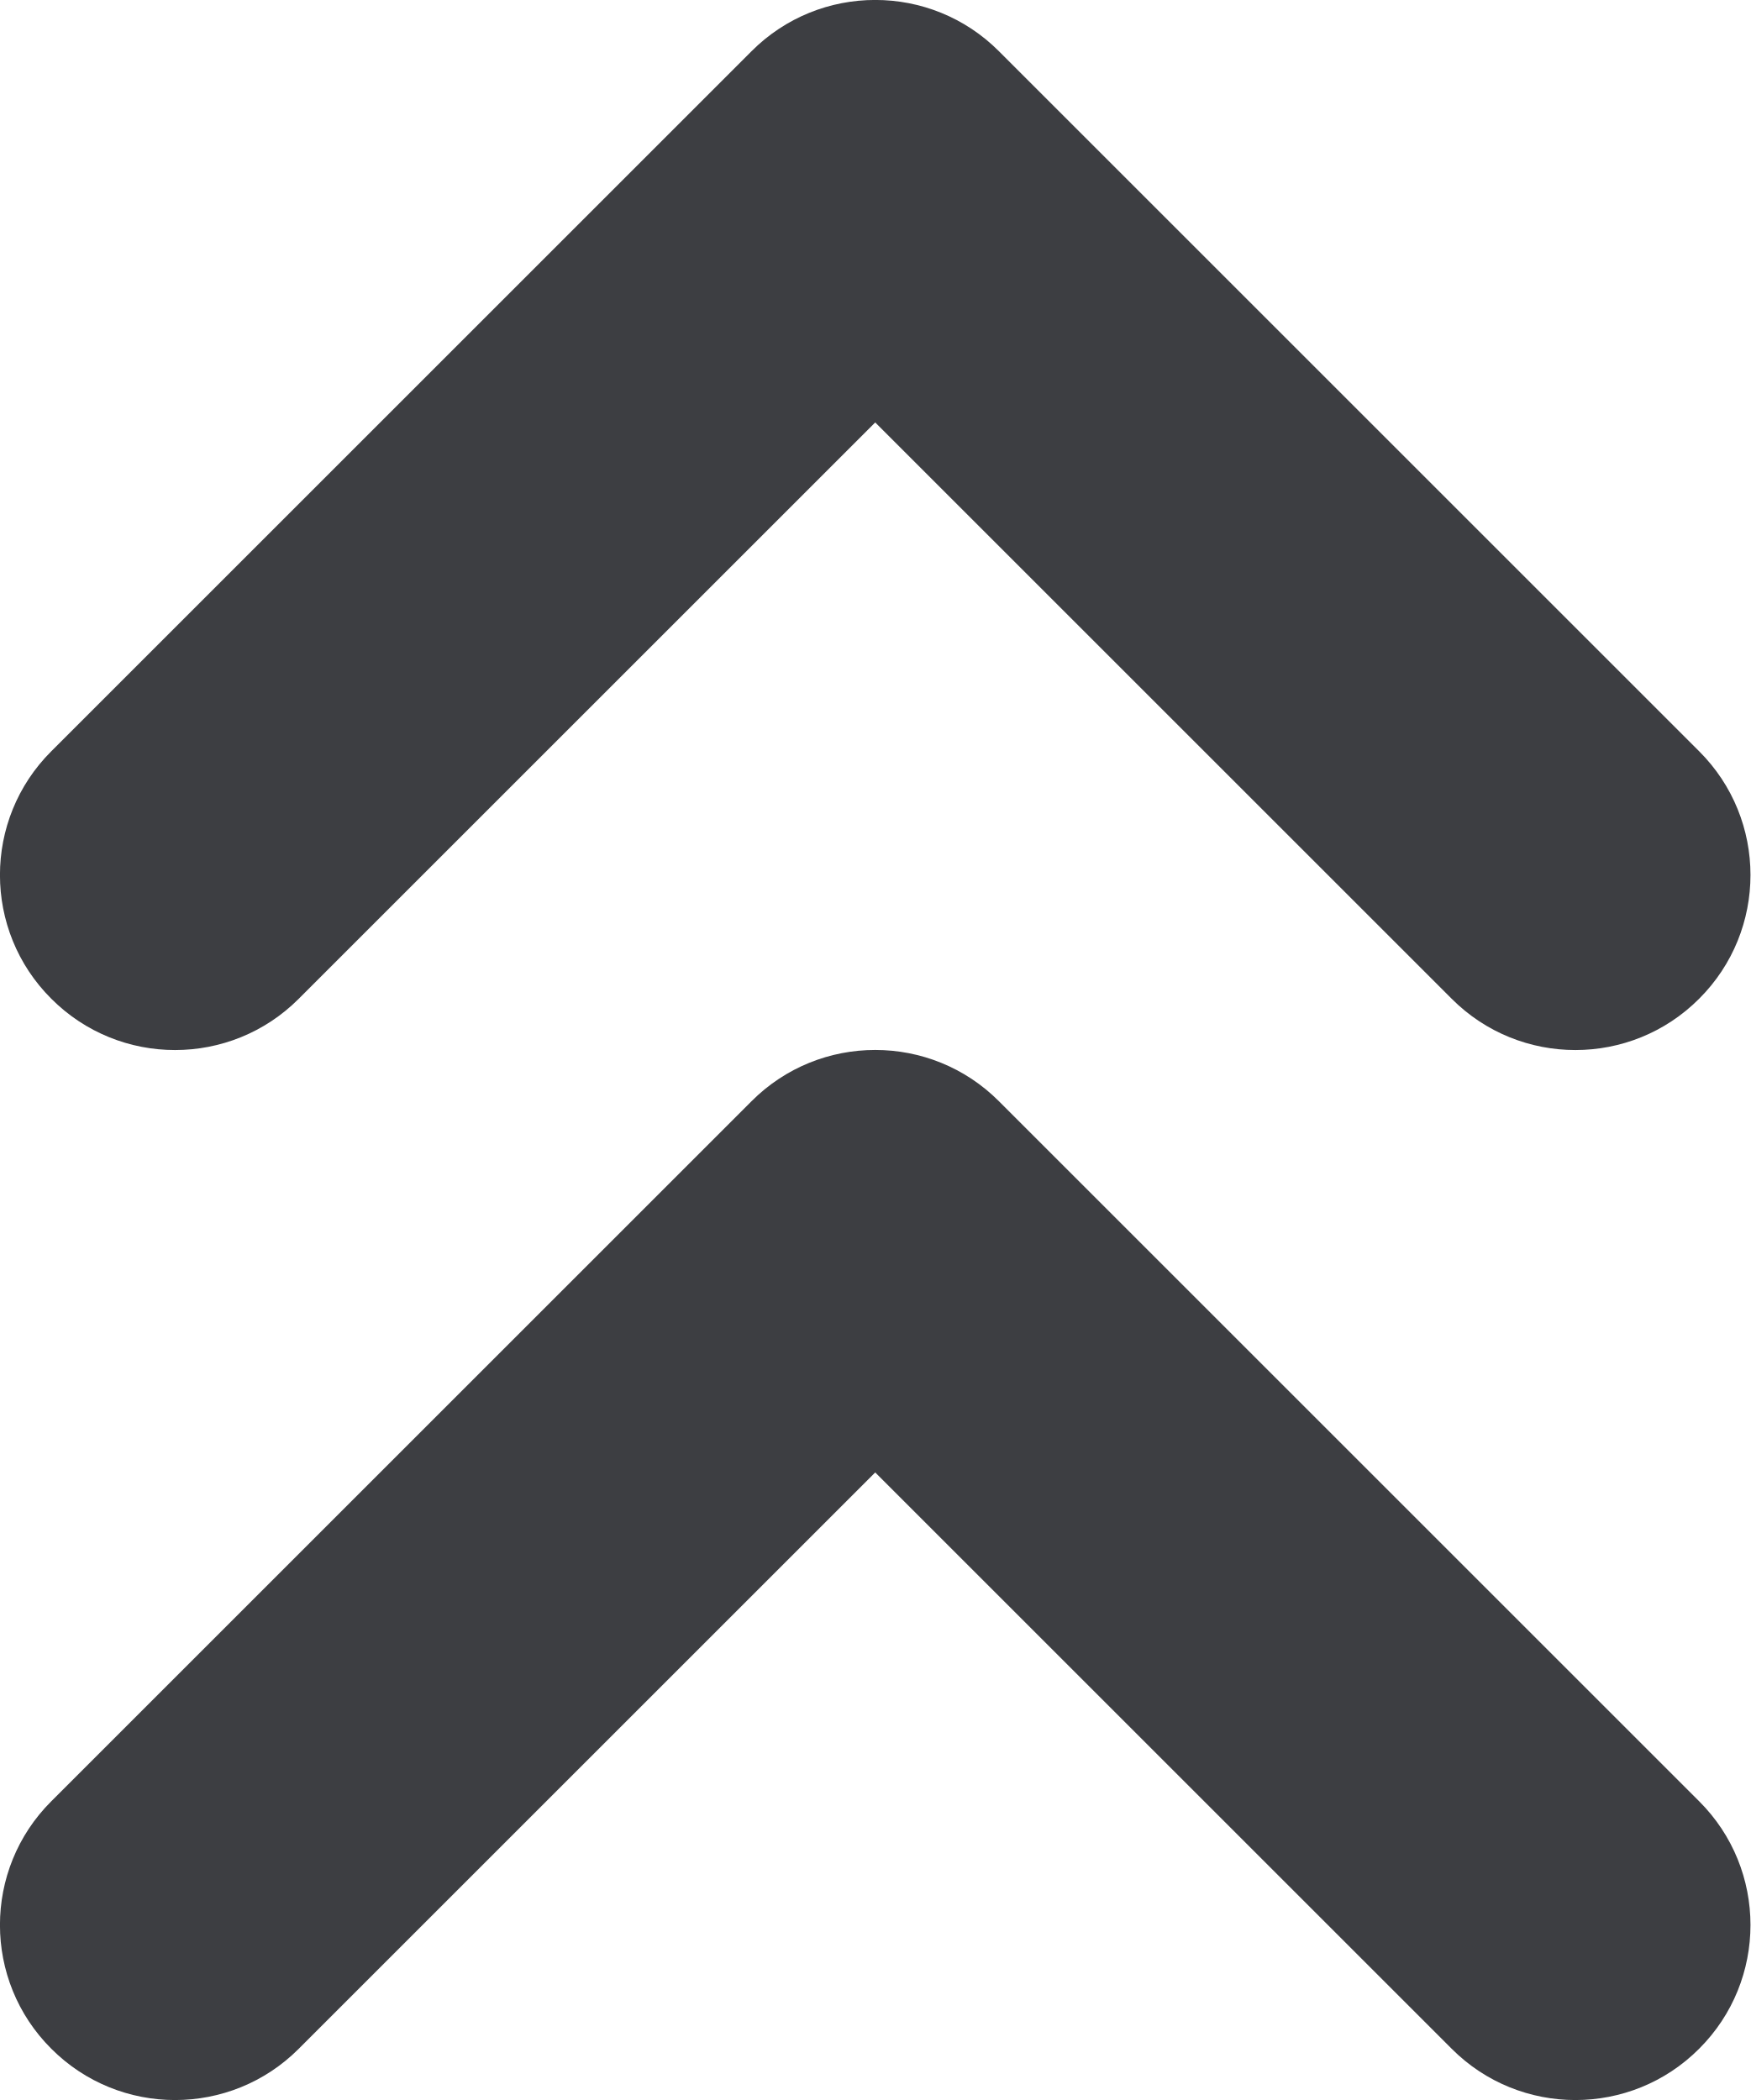
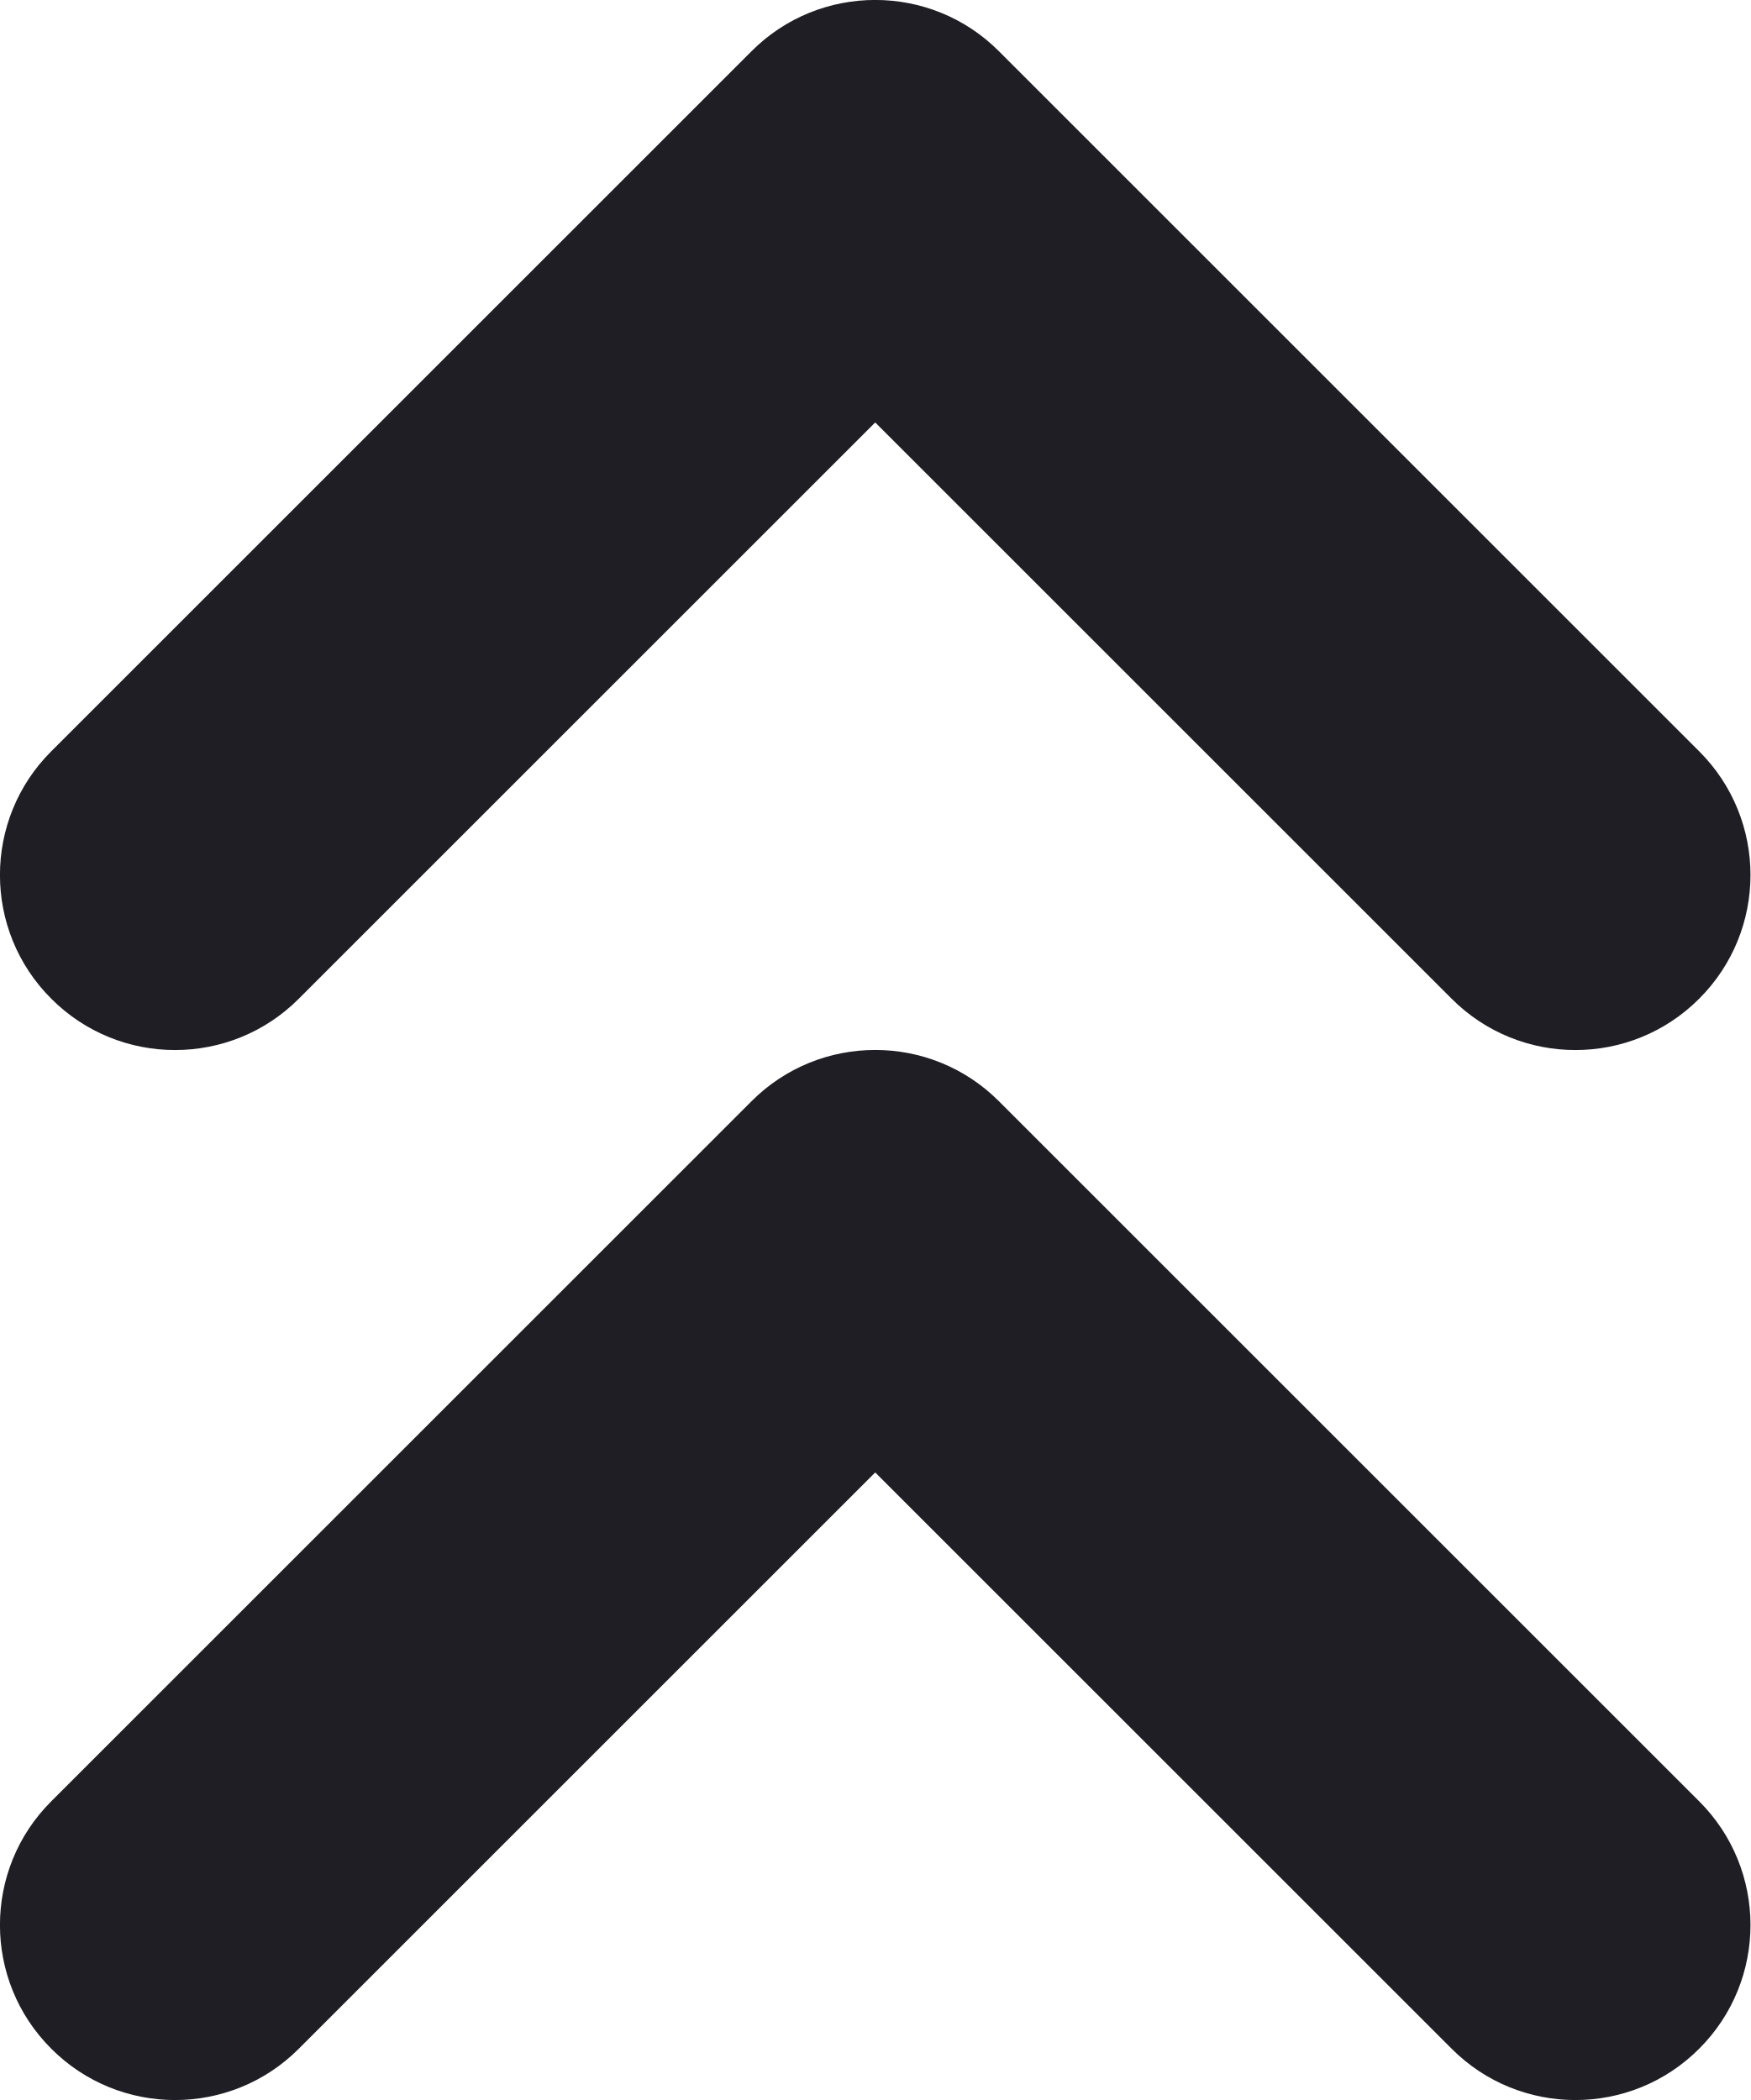
<svg xmlns="http://www.w3.org/2000/svg" id="meteor-icon-kit__regular-double-chevron-up-xs" viewBox="0 0 10 12" fill="none">
-   <path fill-rule="evenodd" clip-rule="evenodd" d="M1.707 11.707C1.317 12.098 0.683 12.098 0.293 11.707C-0.098 11.317 -0.098 10.683 0.293 10.293L4.293 6.293C4.683 5.902 5.317 5.902 5.707 6.293L9.707 10.293C10.098 10.683 10.098 11.317 9.707 11.707C9.317 12.098 8.683 12.098 8.293 11.707L5 8.414L1.707 11.707zM1.707 5.707C1.317 6.098 0.683 6.098 0.293 5.707C-0.098 5.317 -0.098 4.683 0.293 4.293L4.293 0.293C4.683 -0.098 5.317 -0.098 5.707 0.293L9.707 4.293C10.098 4.683 10.098 5.317 9.707 5.707C9.317 6.098 8.683 6.098 8.293 5.707L5 2.414L1.707 5.707z" fill="#3D3E42" />
+   <path fill-rule="evenodd" clip-rule="evenodd" d="M1.707 11.707C1.317 12.098 0.683 12.098 0.293 11.707C-0.098 11.317 -0.098 10.683 0.293 10.293L4.293 6.293C4.683 5.902 5.317 5.902 5.707 6.293L9.707 10.293C10.098 10.683 10.098 11.317 9.707 11.707C9.317 12.098 8.683 12.098 8.293 11.707L5 8.414L1.707 11.707zM1.707 5.707C1.317 6.098 0.683 6.098 0.293 5.707C-0.098 5.317 -0.098 4.683 0.293 4.293L4.293 0.293C4.683 -0.098 5.317 -0.098 5.707 0.293L9.707 4.293C10.098 4.683 10.098 5.317 9.707 5.707C9.317 6.098 8.683 6.098 8.293 5.707L5 2.414L1.707 5.707z" fill="#1E1E24" />
</svg>
